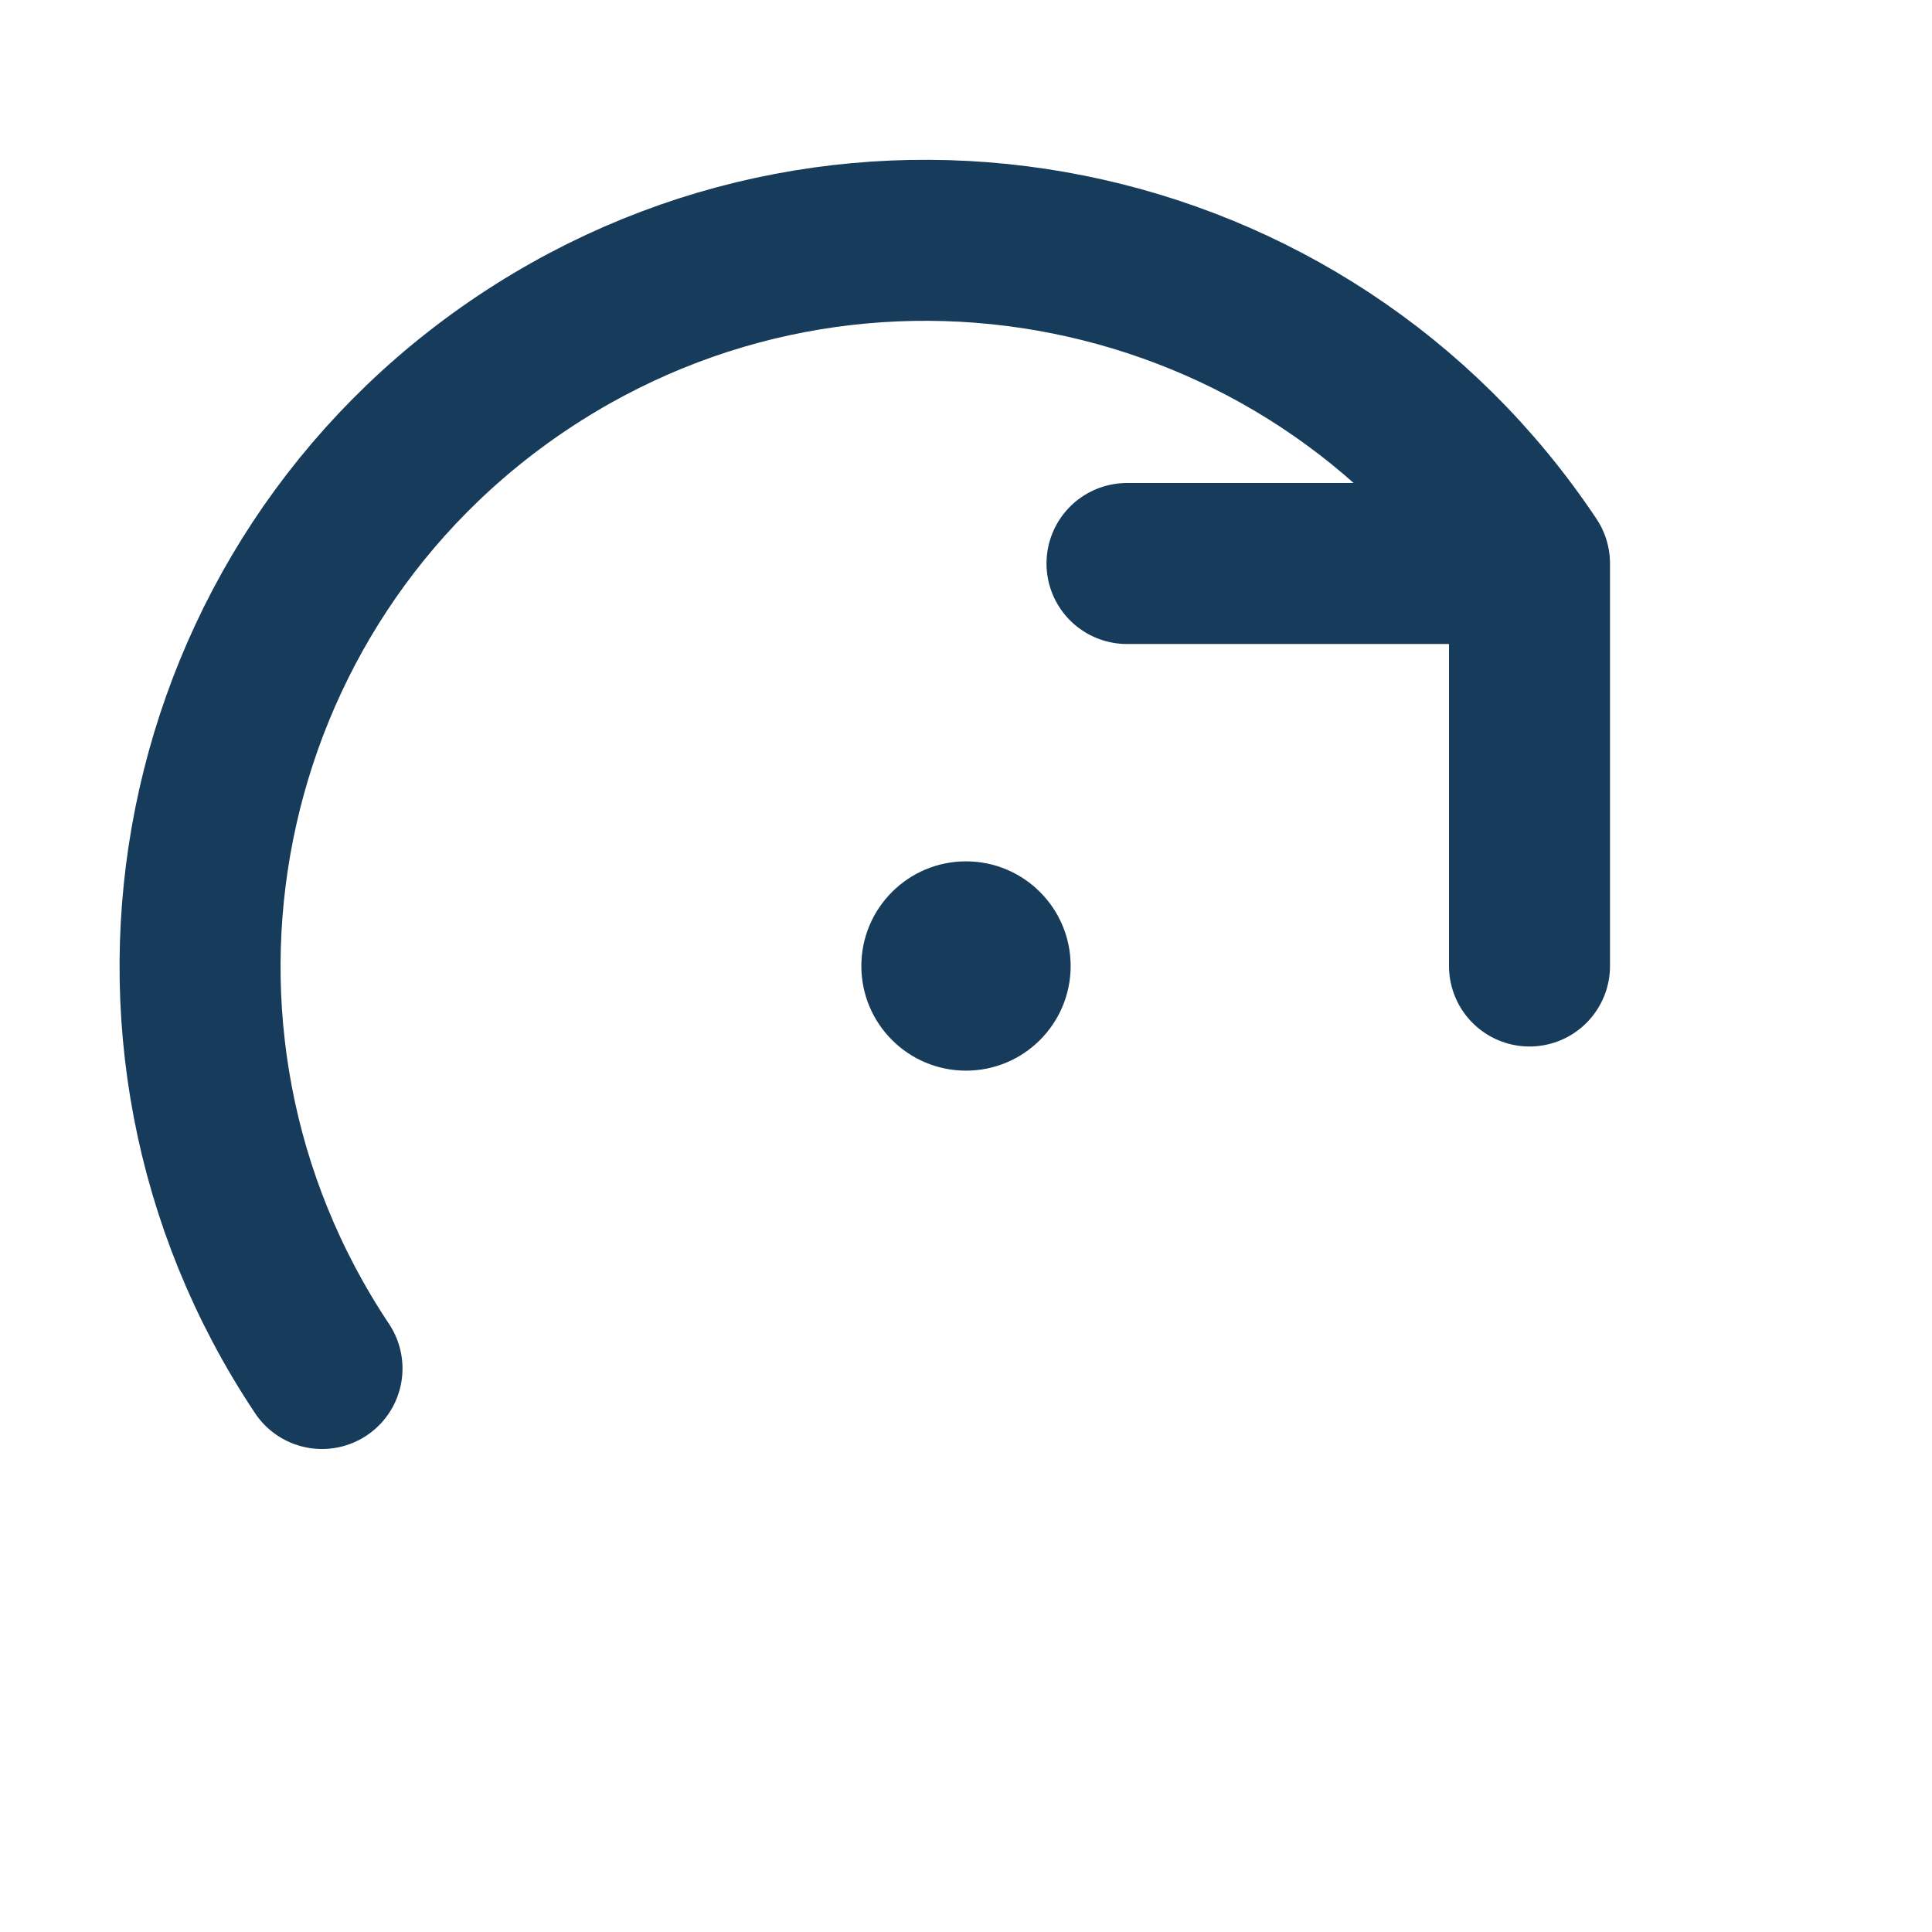
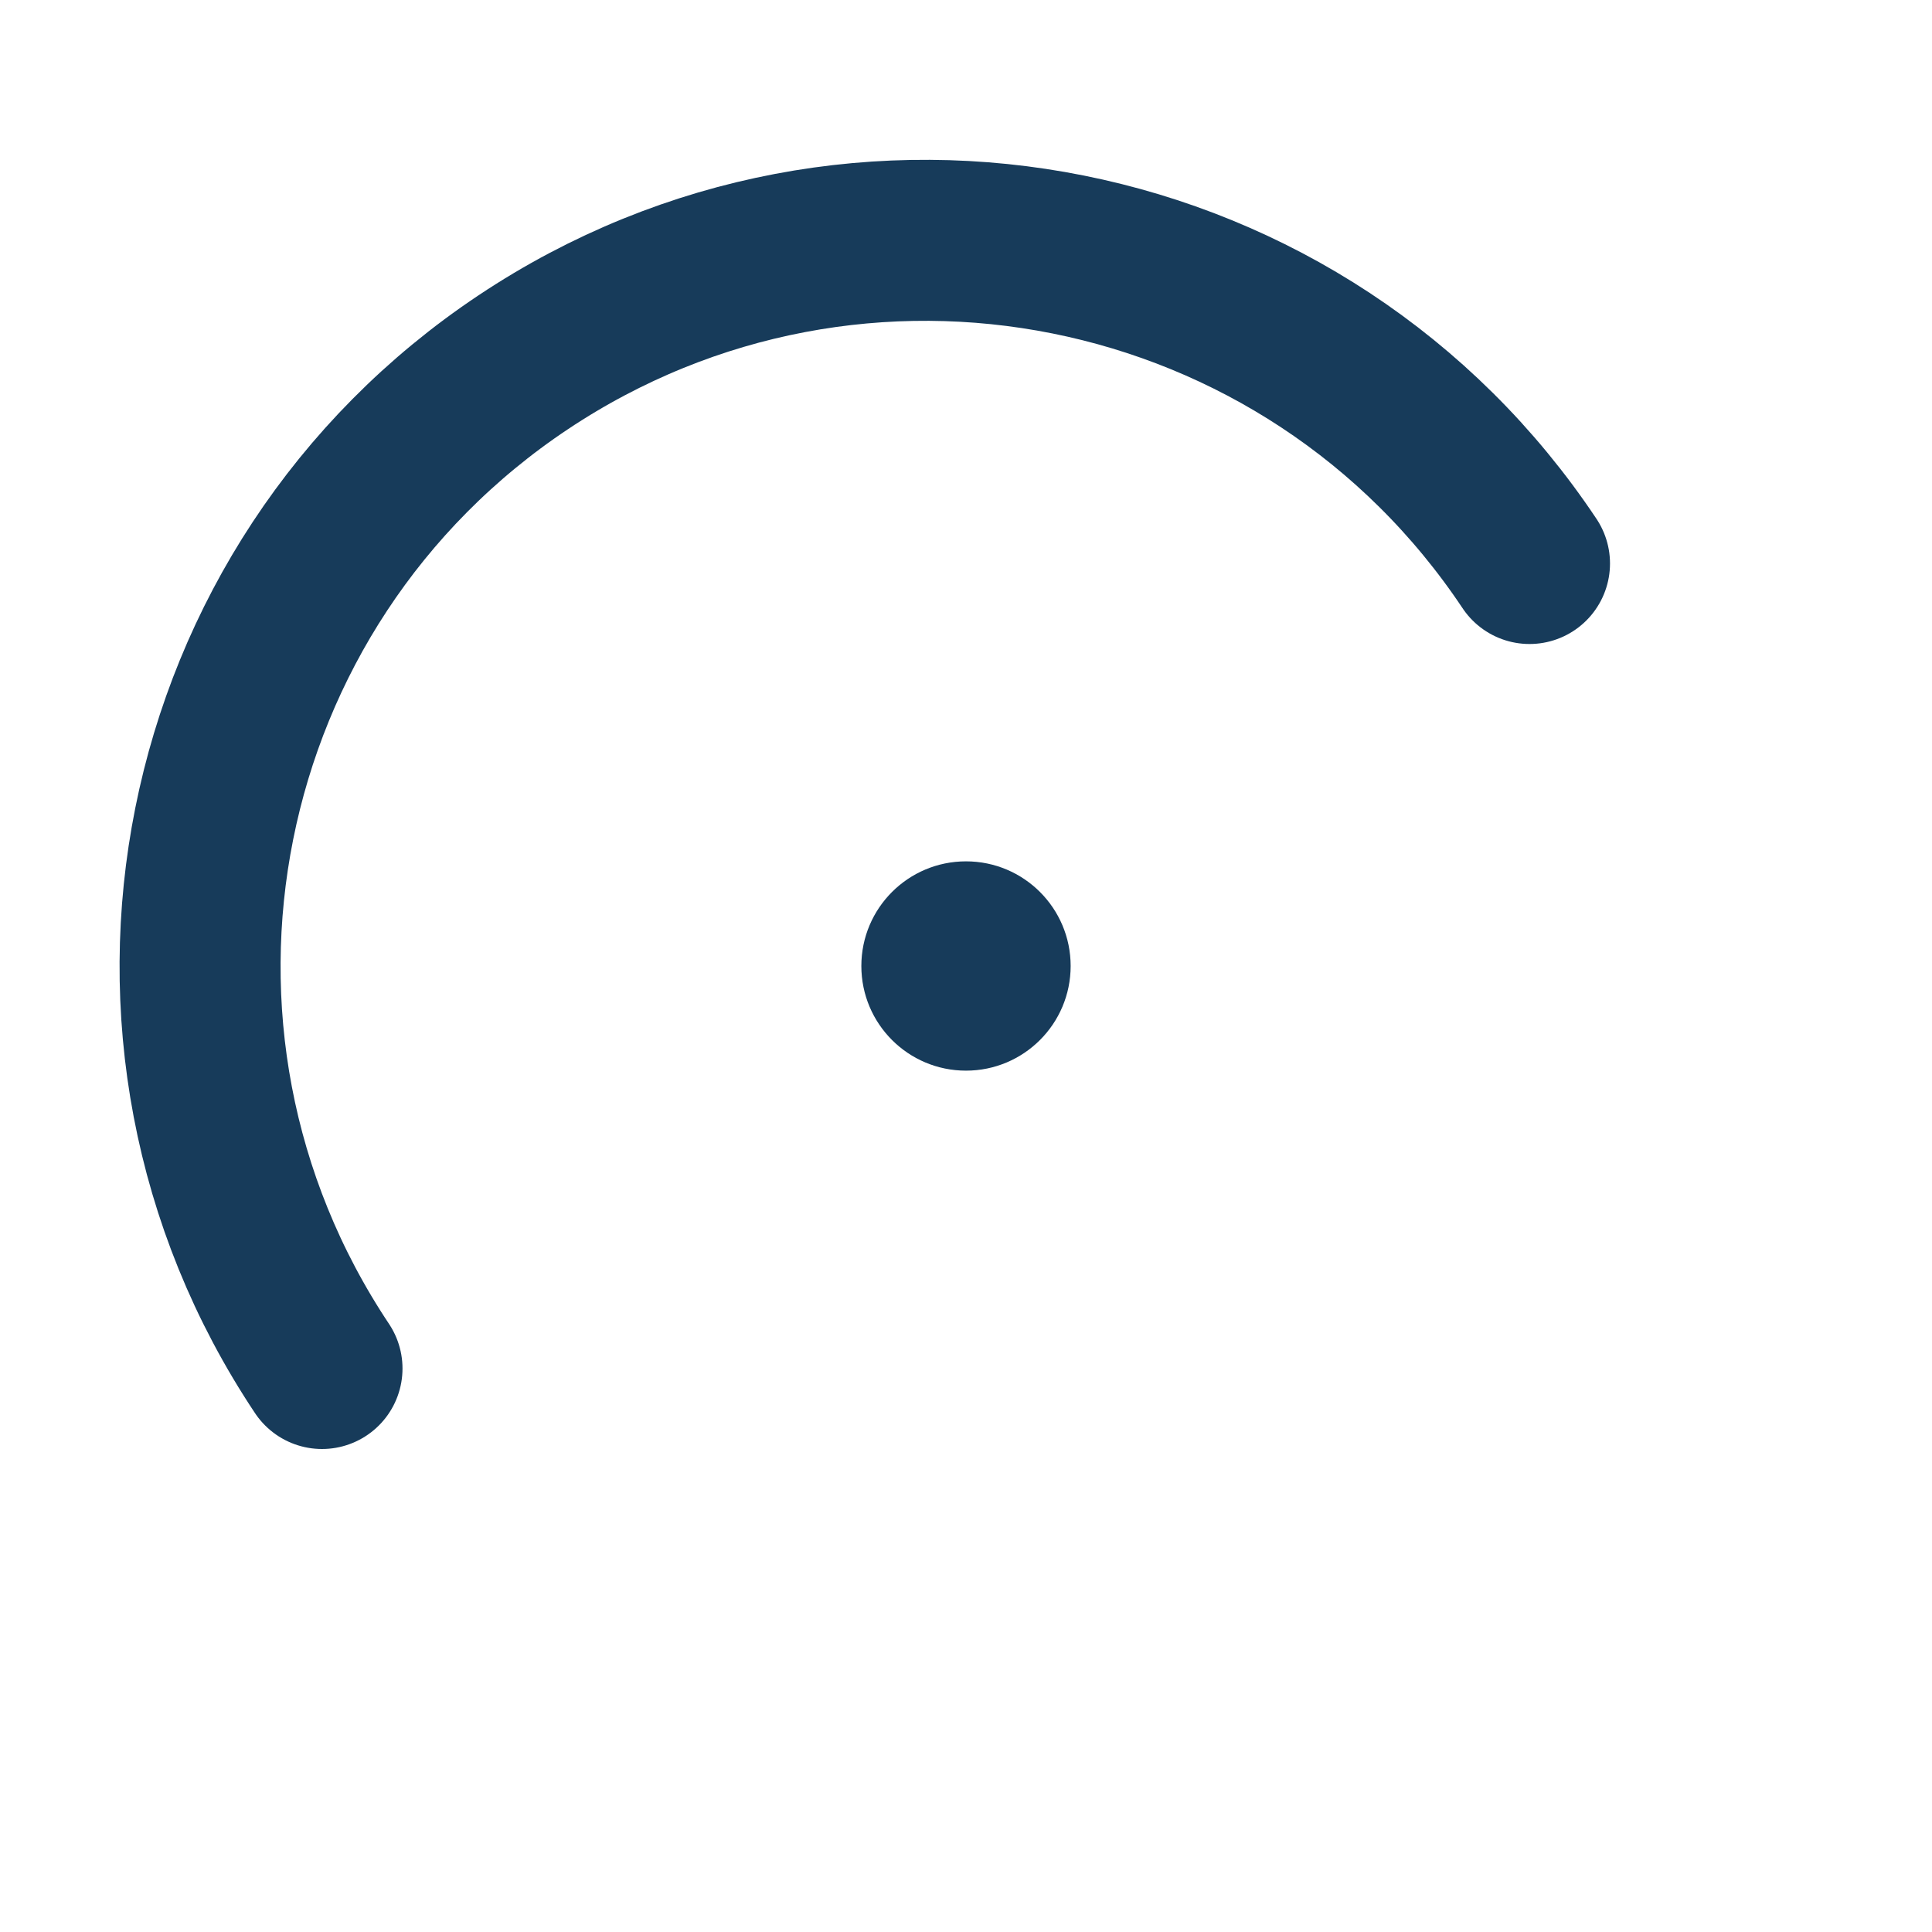
- <svg xmlns="http://www.w3.org/2000/svg" viewBox="0 0 24 24">
-   <path d="M4 17A9 9 0 0 1 19 7m0 0v5m0-5h-5" fill="none" stroke="#173b5a" stroke-width="2" stroke-linecap="round" stroke-linejoin="round" />
-   <circle cx="12" cy="12" r="1.3" fill="#173b5a" />
+ <svg xmlns="http://www.w3.org/2000/svg" viewBox="0 0 24 24" version="1.1" id="svg1">
+   <defs id="defs1" />
+   <path d="M 4,17 C 1.239,12.858 2.358,7.261 6.5,4.5 10.642,1.739 16.239,2.858 19,7" fill="none" stroke="#173b5a" stroke-width="2" stroke-linecap="round" stroke-linejoin="round" id="path1" />
+   <circle cx="12" cy="12" r="1.3" fill="#173b5a" id="circle1" />
</svg>
